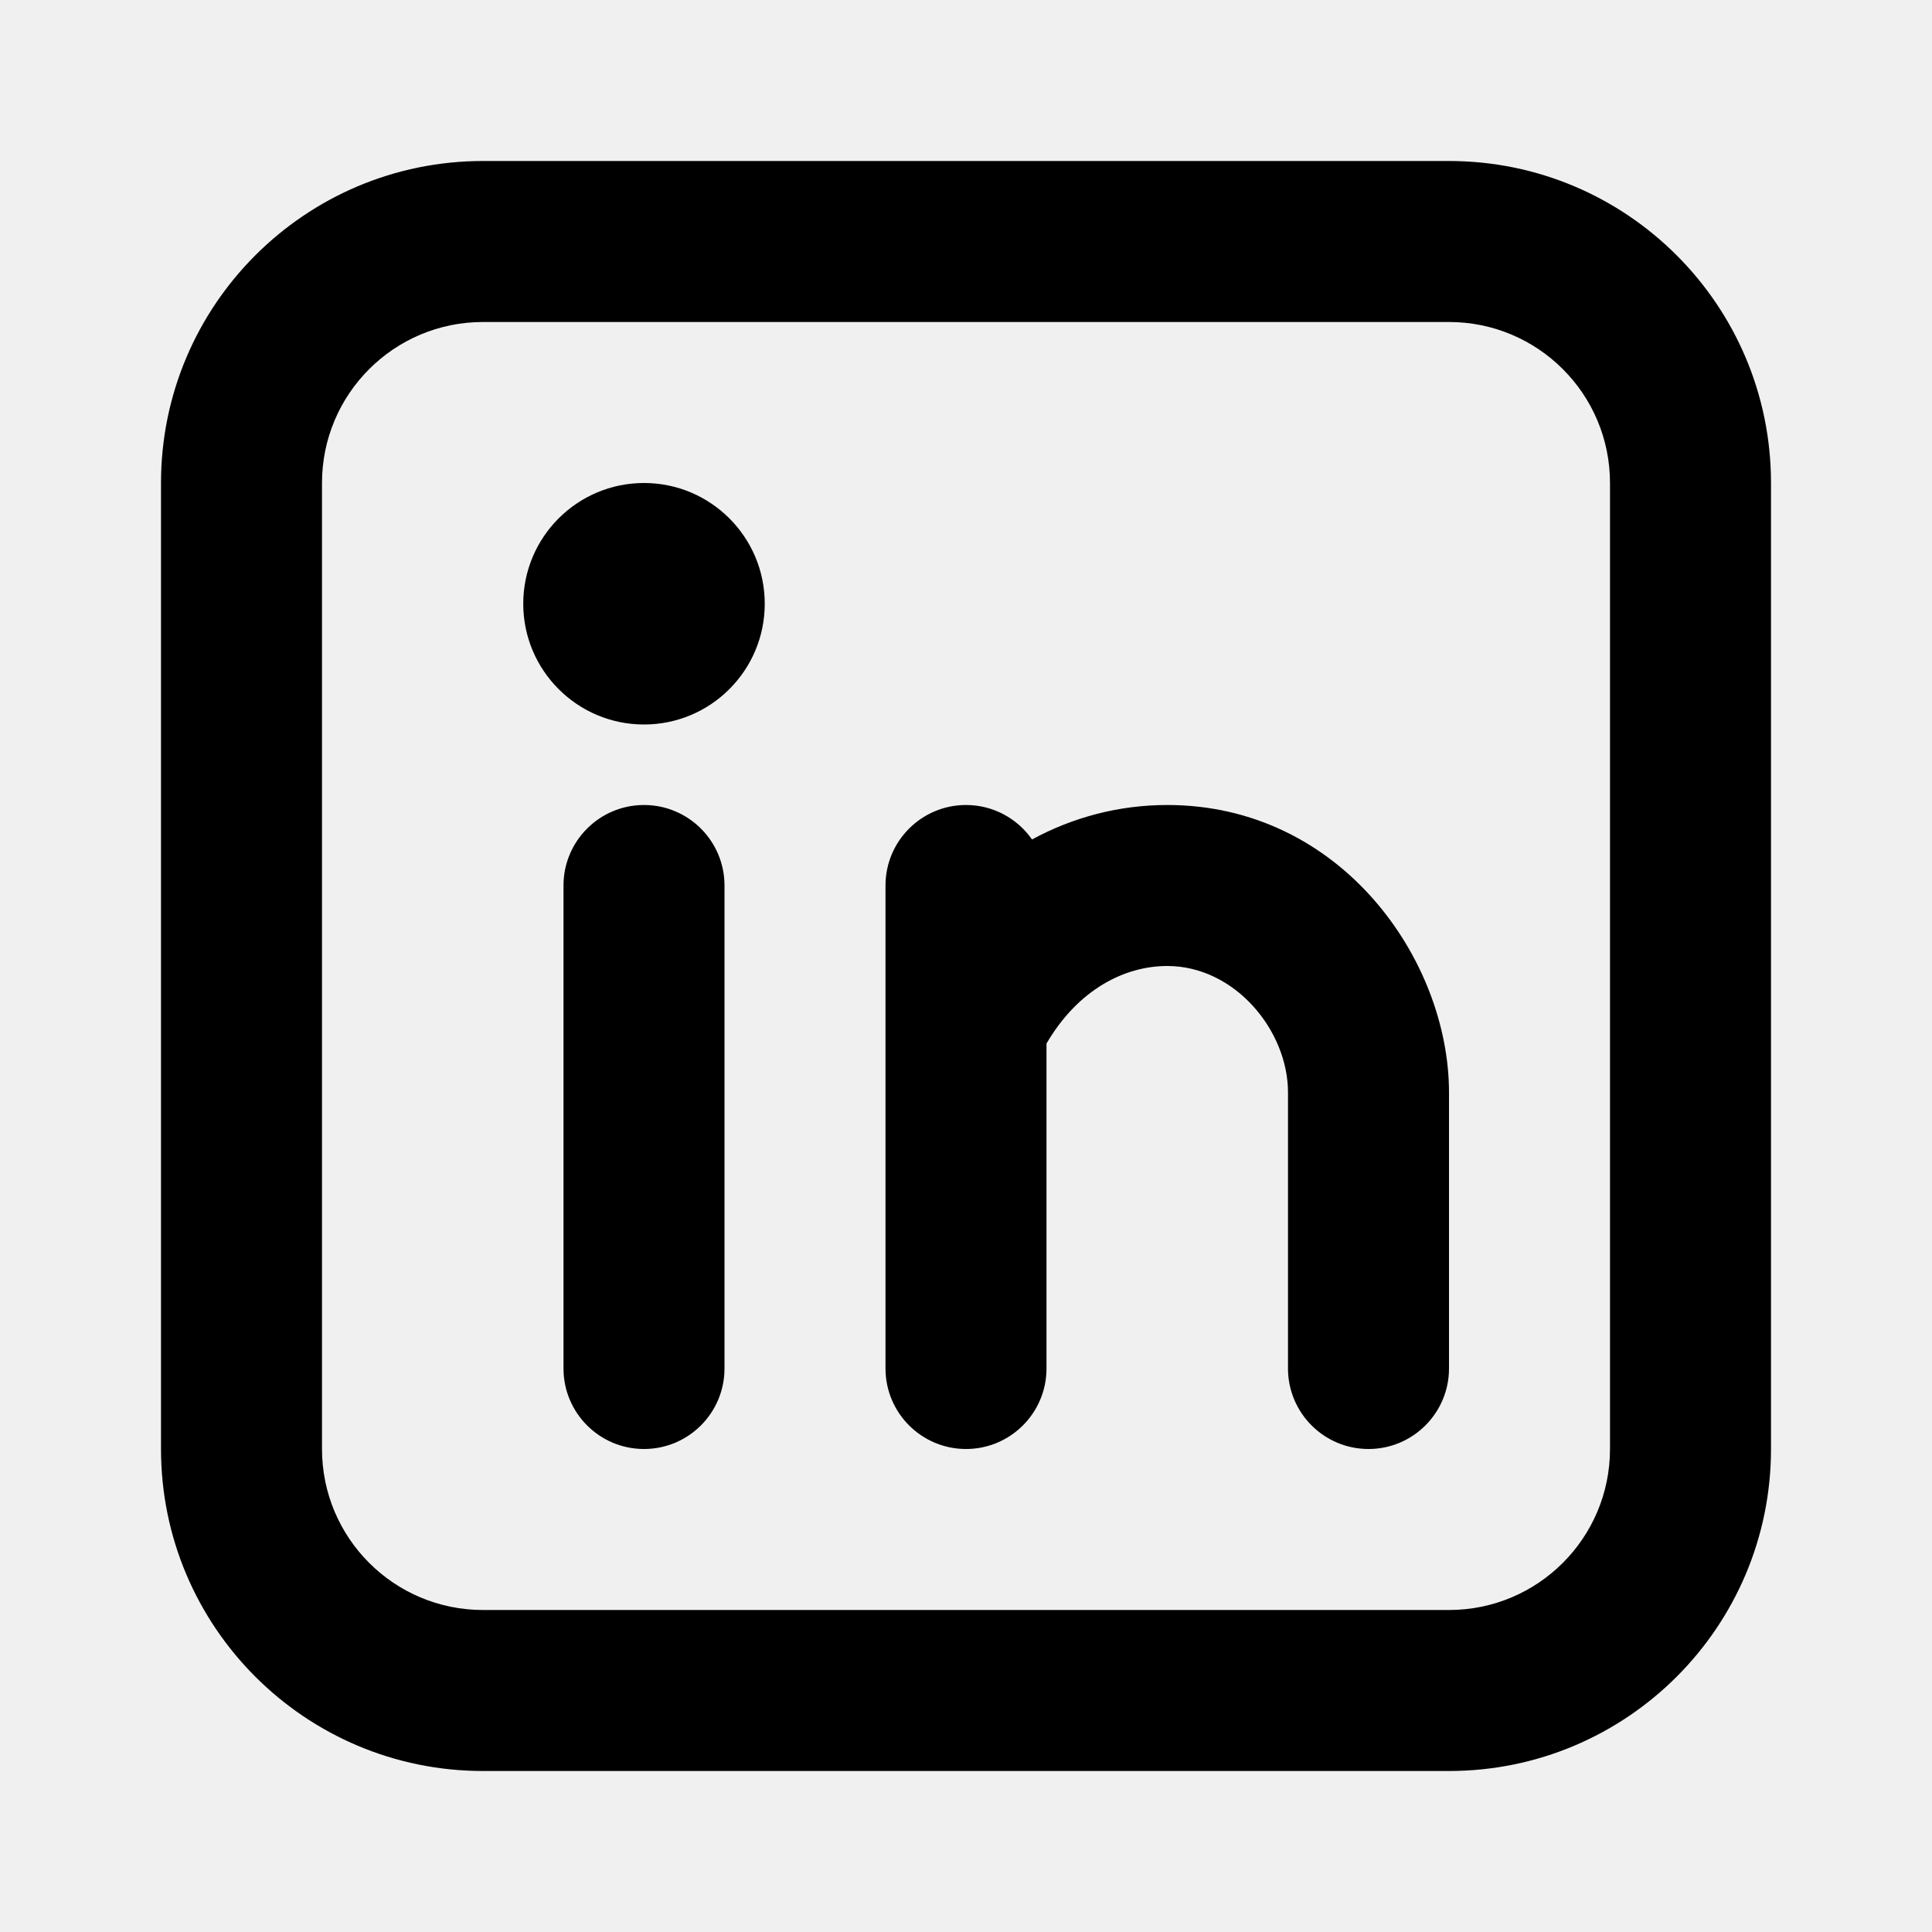
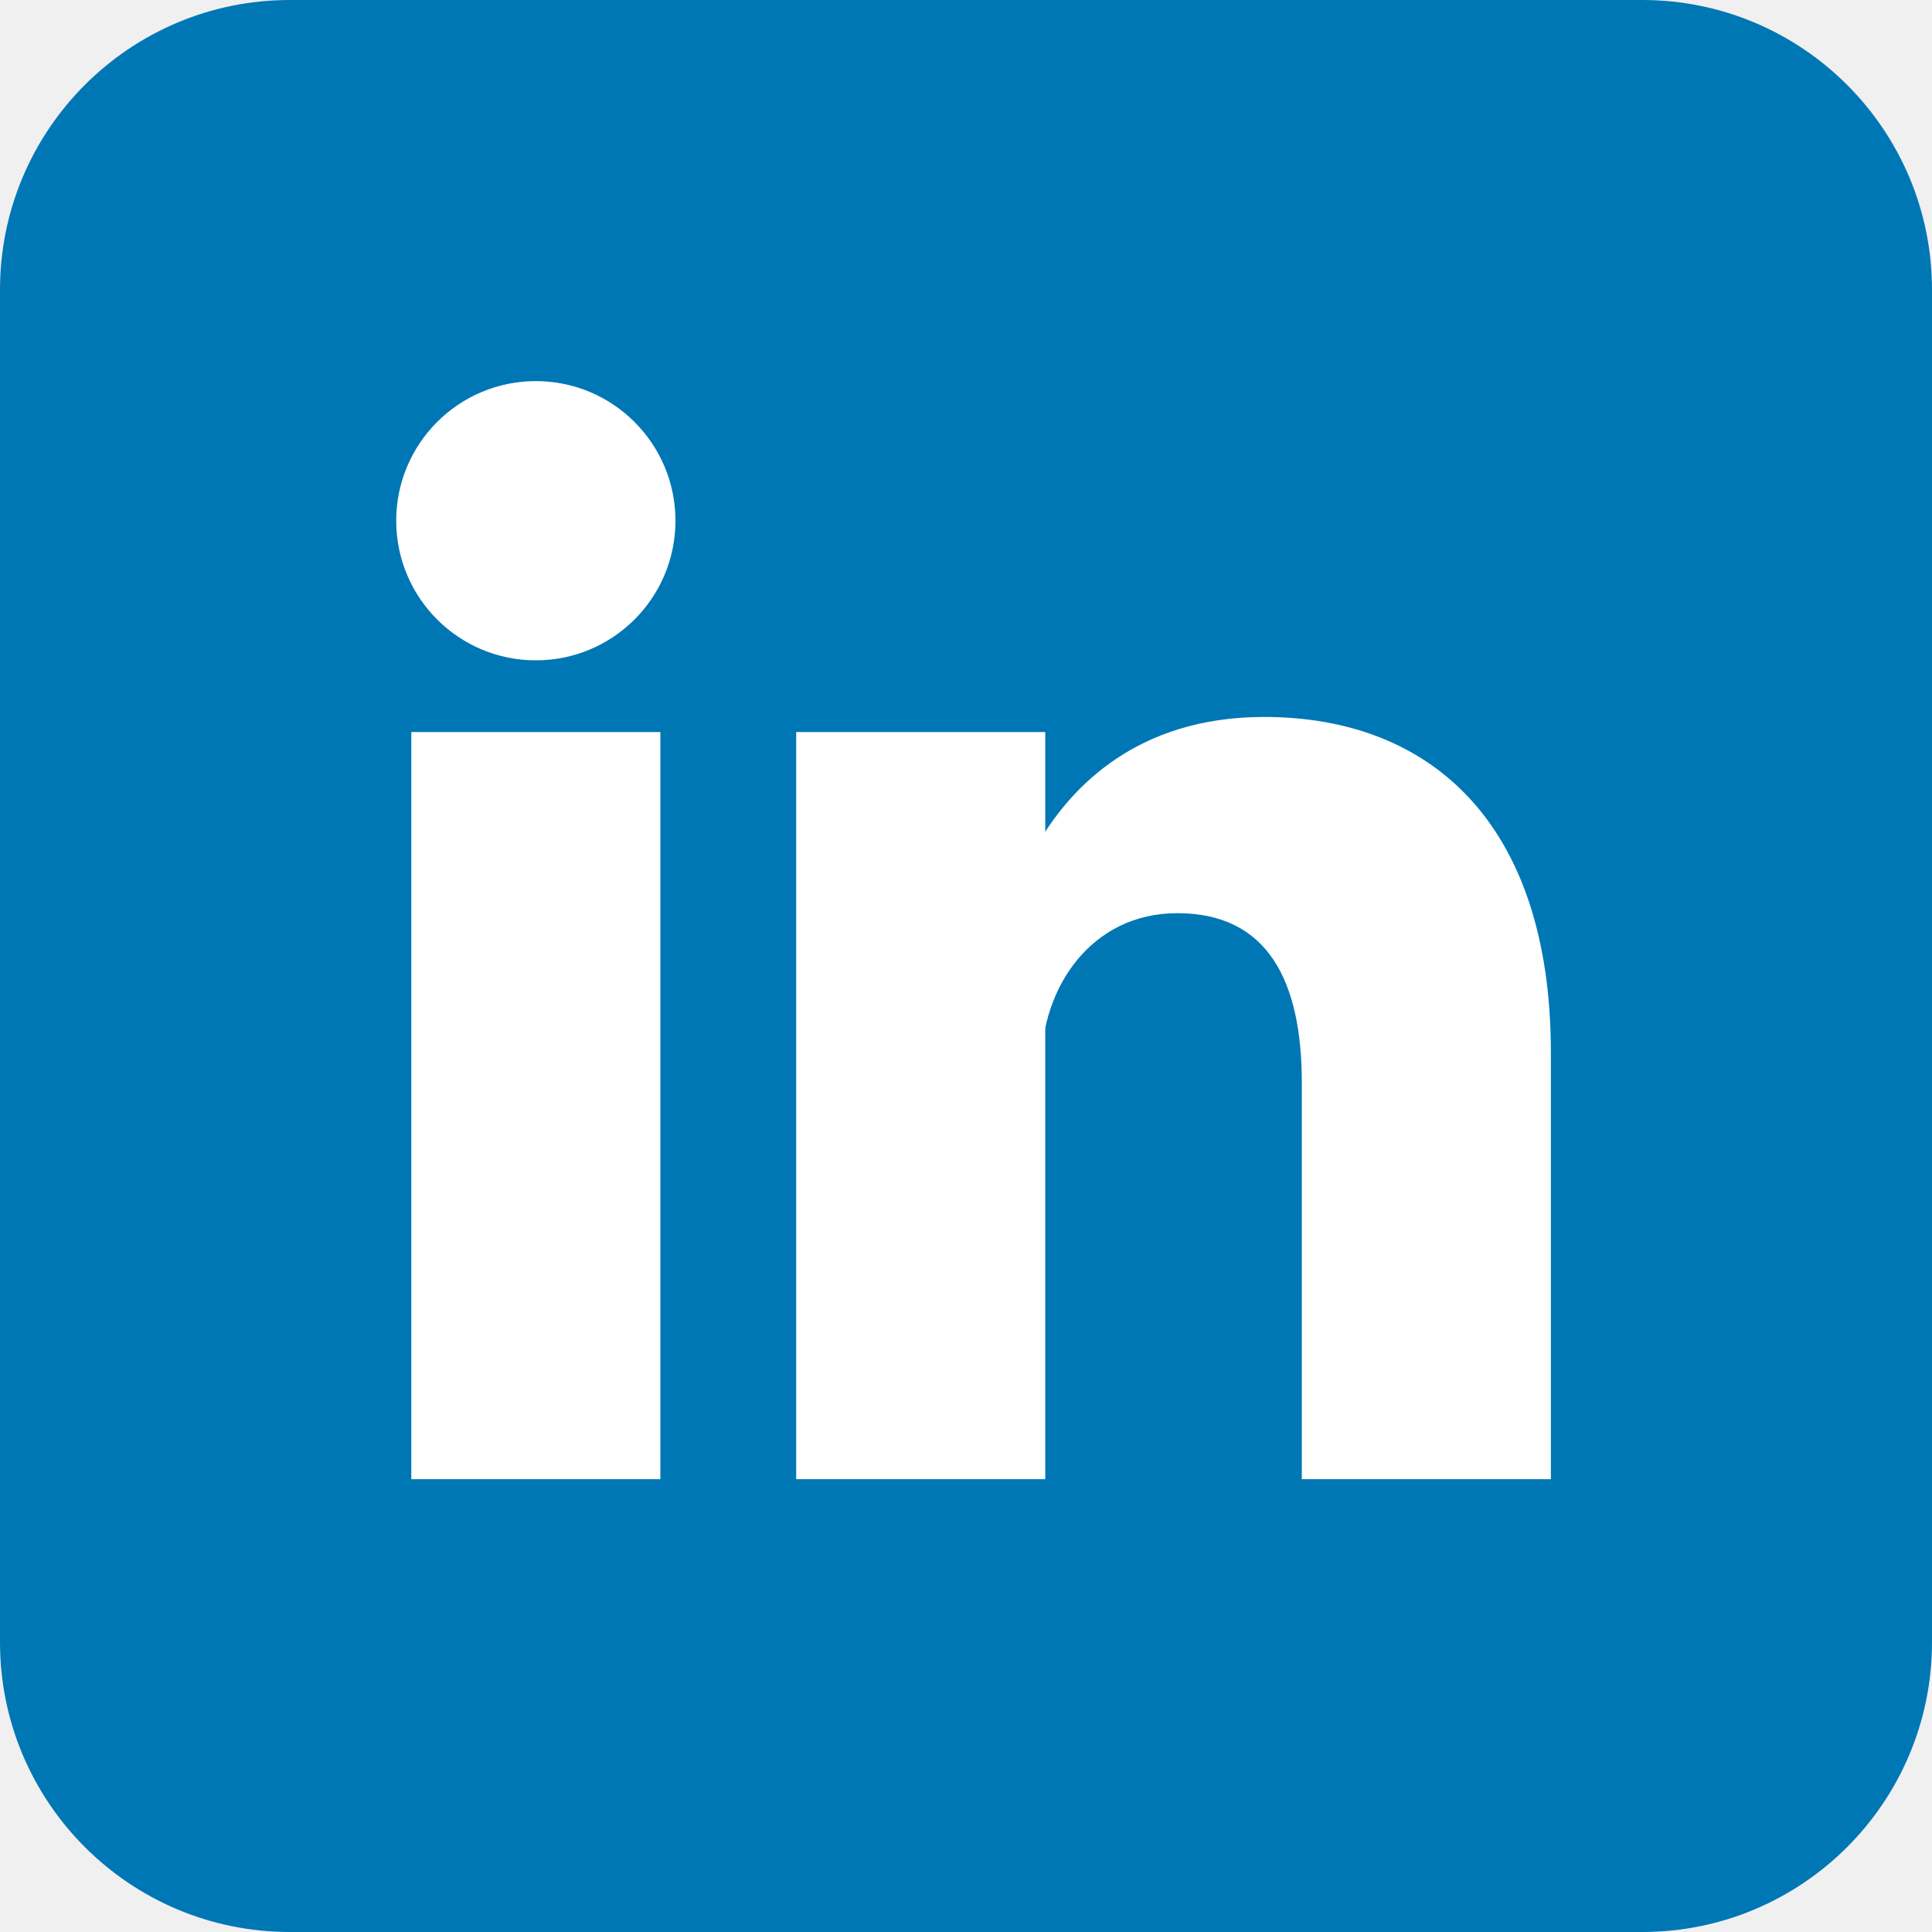
- <svg xmlns="http://www.w3.org/2000/svg" width="800px" height="800px" viewBox="0 0 24 24" fill="none">
-   <path fill-rule="evenodd" clip-rule="evenodd" d="M6 2C3.791 2 2 3.791 2 6V18C2 20.209 3.791 22 6 22H18C20.209 22 22 20.209 22 18V6C22 3.791 20.209 2 18 2H6ZM4 6C4 4.895 4.895 4 6 4H18C19.105 4 20 4.895 20 6V18C20 19.105 19.105 20 18 20H6C4.895 20 4 19.105 4 18V6ZM9 11C9 10.448 8.552 10 8 10C7.448 10 7 10.448 7 11V17C7 17.552 7.448 18 8 18C8.552 18 9 17.552 9 17V11ZM9.5 7.5C9.5 8.328 8.828 9 8 9C7.172 9 6.5 8.328 6.5 7.5C6.5 6.672 7.172 6 8 6C8.828 6 9.5 6.672 9.5 7.5ZM12 10C12.339 10 12.639 10.169 12.82 10.428C13.333 10.15 13.904 10 14.5 10C16.659 10 18 11.926 18 13.571V13.579V13.586V13.594V13.602V13.609V13.617V13.625V13.632V13.64V13.648V13.655V13.663V13.671V13.679V13.687V13.694V13.702V13.71V13.718V13.726V13.734V13.742V13.75V13.758V13.765V13.774V13.781V13.79V13.798V13.806V13.814V13.822V13.83V13.838V13.846V13.854V13.863V13.871V13.879V13.887V13.895V13.903V13.912V13.92V13.928V13.937V13.945V13.953V13.961V13.97V13.978V13.987V13.995V14.003V14.012V14.02V14.029V14.037V14.046V14.054V14.062V14.071V14.079V14.088V14.096V14.105V14.114V14.122V14.131V14.139V14.148V14.156V14.165V14.174V14.182V14.191V14.2V14.208V14.217V14.225V14.234V14.243V14.252V14.26V14.269V14.278V14.286V14.295V14.304V14.313V14.321V14.33V14.339V14.348V14.357V14.365V14.374V14.383V14.392V14.4V14.409V14.418V14.427V14.436V14.445V14.454V14.462V14.471V14.48V14.489V14.498V14.507V14.516V14.525V14.534V14.542V14.551V14.56V14.569V14.578V14.587V14.596V14.605V14.614V14.623V14.632V14.641V14.65V14.659V14.667V14.676V14.685V14.694V14.703V14.712V14.721V14.73V14.739V14.748V14.757V14.766V14.775V14.784V14.793V14.802V14.811V14.82V14.829V14.838V14.847V14.856V14.865V14.874V14.883V14.892V14.9V14.909V14.918V14.927V14.936V14.945V14.954V14.963V14.972V14.981V14.99V14.999V15.008V15.017V15.026V15.035V15.044V15.053V15.062V15.07V15.079V15.088V15.097V15.106V15.115V15.124V15.133V15.142V15.15V15.159V15.168V15.177V15.186V15.195V15.204V15.212V15.221V15.23V15.239V15.248V15.257V15.265V15.274V15.283V15.292V15.3V15.309V15.318V15.327V15.335V15.344V15.353V15.362V15.37V15.379V15.388V15.396V15.405V15.414V15.422V15.431V15.44V15.448V15.457V15.466V15.474V15.483V15.491V15.5V15.508V15.517V15.525V15.534V15.543V15.551V15.56V15.568V15.576V15.585V15.593V15.602V15.61V15.619V15.627V15.636V15.644V15.652V15.661V15.669V15.677V15.685V15.694V15.702V15.71V15.719V15.727V15.735V15.743V15.752V15.76V15.768V15.776V15.784V15.792V15.8V15.809V15.817V15.825V15.833V15.841V15.849V15.857V15.865V15.873V15.881V15.889V15.896V15.904V15.912V15.92V15.928V15.936V15.944V15.951V15.959V15.967V15.975V15.982V15.99V15.998V16.006V16.013V16.021V16.028V16.036V16.044V16.051V16.059V16.066V16.074V16.081V16.089V16.096V16.103V16.111V16.118V16.125V16.133V16.14V16.148V16.155V16.162V16.169V16.176V16.184V16.191V16.198V16.205V16.212V16.219V16.226V16.233V16.24V16.247V16.254V16.261V16.268V16.275V16.282V16.289V16.295V16.302V16.309V16.316V16.322V16.329V16.336V16.343V16.349V16.356V16.362V16.369V16.375V16.382V16.388V16.395V16.401V16.407V16.414V16.42V16.427V16.433V16.439V16.445V16.451V16.458V16.464V16.47V16.476V16.482V16.488V16.494V16.5V16.506V16.512V16.518V16.524V16.529V16.535V16.541V16.547V16.552V16.558V16.564V16.57V16.575V16.581V16.586V16.592V16.597V16.603V16.608V16.613V16.619V16.624V16.629V16.635V16.64V16.645V16.65V16.655V16.66V16.666V16.671V16.676V16.681V16.686V16.69V16.695V16.7V16.705V16.71V16.714V16.719V16.724V16.728V16.733V16.738V16.742V16.747V16.751V16.756V16.76V16.764V16.769V16.773V16.777V16.781V16.785V16.79V16.794V16.798V16.802V16.806V16.81V16.814V16.818V16.822V16.825V16.829V16.833V16.837V16.84V16.844V16.847V16.851V16.855V16.858V16.861V16.865V16.868V16.872V16.875V16.878V16.881V16.884V16.887V16.891V16.894V16.897V16.9V16.902V16.905V16.908V16.911V16.914V16.916V16.919V16.922V16.924V16.927V16.93V16.932V16.934V16.937V16.939V16.942V16.944V16.946V16.948V16.95V16.952V16.954V16.956V16.958V16.96V16.962V16.964V16.966V16.968V16.969V16.971V16.973V16.974V16.976V16.977V16.979V16.98V16.981V16.983V16.984V16.985V16.986V16.987V16.988V16.989V16.99V16.991V16.992V16.993V16.994V16.995V16.995V16.996V16.997V16.997V16.998V16.998V16.998V16.999V16.999V16.999V17V17V17V17C18 17 18 17 18 17C18 17.552 17.552 18 17 18C16.448 18 16 17.552 16 17C16 17 16 17 16 17V17V17V17V16.999V16.999V16.999V16.998V16.998V16.998V16.997V16.997V16.996V16.995V16.995V16.994V16.993V16.992V16.991V16.99V16.989V16.988V16.987V16.986V16.985V16.984V16.983V16.981V16.98V16.979V16.977V16.976V16.974V16.973V16.971V16.969V16.968V16.966V16.964V16.962V16.96V16.958V16.956V16.954V16.952V16.95V16.948V16.946V16.944V16.942V16.939V16.937V16.934V16.932V16.93V16.927V16.924V16.922V16.919V16.916V16.914V16.911V16.908V16.905V16.902V16.9V16.897V16.894V16.891V16.887V16.884V16.881V16.878V16.875V16.872V16.868V16.865V16.861V16.858V16.855V16.851V16.847V16.844V16.84V16.837V16.833V16.829V16.825V16.822V16.818V16.814V16.81V16.806V16.802V16.798V16.794V16.79V16.785V16.781V16.777V16.773V16.769V16.764V16.76V16.756V16.751V16.747V16.742V16.738V16.733V16.728V16.724V16.719V16.714V16.71V16.705V16.7V16.695V16.69V16.686V16.681V16.676V16.671V16.666V16.66V16.655V16.65V16.645V16.64V16.635V16.629V16.624V16.619V16.613V16.608V16.603V16.597V16.592V16.586V16.581V16.575V16.57V16.564V16.558V16.552V16.547V16.541V16.535V16.529V16.524V16.518V16.512V16.506V16.5V16.494V16.488V16.482V16.476V16.47V16.464V16.458V16.451V16.445V16.439V16.433V16.427V16.42V16.414V16.407V16.401V16.395V16.388V16.382V16.375V16.369V16.362V16.356V16.349V16.343V16.336V16.329V16.322V16.316V16.309V16.302V16.295V16.289V16.282V16.275V16.268V16.261V16.254V16.247V16.24V16.233V16.226V16.219V16.212V16.205V16.198V16.191V16.184V16.176V16.169V16.162V16.155V16.148V16.14V16.133V16.125V16.118V16.111V16.103V16.096V16.089V16.081V16.074V16.066V16.059V16.051V16.044V16.036V16.028V16.021V16.013V16.006V15.998V15.99V15.982V15.975V15.967V15.959V15.951V15.944V15.936V15.928V15.92V15.912V15.904V15.896V15.889V15.881V15.873V15.865V15.857V15.849V15.841V15.833V15.825V15.817V15.809V15.8V15.792V15.784V15.776V15.768V15.76V15.752V15.743V15.735V15.727V15.719V15.71V15.702V15.694V15.685V15.677V15.669V15.661V15.652V15.644V15.636V15.627V15.619V15.61V15.602V15.593V15.585V15.576V15.568V15.56V15.551V15.543V15.534V15.525V15.517V15.508V15.5V15.491V15.483V15.474V15.466V15.457V15.448V15.44V15.431V15.422V15.414V15.405V15.396V15.388V15.379V15.37V15.362V15.353V15.344V15.335V15.327V15.318V15.309V15.3V15.292V15.283V15.274V15.265V15.257V15.248V15.239V15.23V15.221V15.212V15.204V15.195V15.186V15.177V15.168V15.159V15.15V15.142V15.133V15.124V15.115V15.106V15.097V15.088V15.079V15.07V15.062V15.053V15.044V15.035V15.026V15.017V15.008V14.999V14.99V14.981V14.972V14.963V14.954V14.945V14.936V14.927V14.918V14.909V14.9V14.892V14.883V14.874V14.865V14.856V14.847V14.838V14.829V14.82V14.811V14.802V14.793V14.784V14.775V14.766V14.757V14.748V14.739V14.73V14.721V14.712V14.703V14.694V14.685V14.676V14.667V14.659V14.65V14.641V14.632V14.623V14.614V14.605V14.596V14.587V14.578V14.569V14.56V14.551V14.542V14.534V14.525V14.516V14.507V14.498V14.489V14.48V14.471V14.462V14.454V14.445V14.436V14.427V14.418V14.409V14.4V14.392V14.383V14.374V14.365V14.357V14.348V14.339V14.33V14.321V14.313V14.304V14.295V14.286V14.278V14.269V14.26V14.252V14.243V14.234V14.225V14.217V14.208V14.2V14.191V14.182V14.174V14.165V14.156V14.148V14.139V14.131V14.122V14.114V14.105V14.096V14.088V14.079V14.071V14.062V14.054V14.046V14.037V14.029V14.02V14.012V14.003V13.995V13.987V13.978V13.97V13.961V13.953V13.945V13.937V13.928V13.92V13.912V13.903V13.895V13.887V13.879V13.871V13.863V13.854V13.846V13.838V13.83V13.822V13.814V13.806V13.798V13.79V13.781V13.774V13.765V13.758V13.75V13.742V13.734V13.726V13.718V13.71V13.702V13.694V13.687V13.679V13.671V13.663V13.655V13.648V13.64V13.632V13.625V13.617V13.609V13.602V13.594V13.586V13.579V13.571C16 12.803 15.341 12 14.5 12C13.976 12 13.397 12.285 13 12.963V12.966V12.976V12.986V12.997V13.007V13.017V13.028V13.038V13.049V13.059V13.069V13.08V13.091V13.101V13.111V13.122V13.133V13.143V13.154V13.164V13.175V13.185V13.196V13.207V13.217V13.228V13.239V13.25V13.26V13.271V13.282V13.293V13.303V13.314V13.325V13.336V13.346V13.357V13.368V13.379V13.39V13.401V13.412V13.422V13.433V13.444V13.455V13.466V13.477V13.488V13.499V13.51V13.521V13.532V13.543V13.554V13.565V13.576V13.587V13.598V13.609V13.62V13.631V13.642V13.653V13.665V13.676V13.687V13.698V13.709V13.72V13.731V13.742V13.754V13.765V13.776V13.787V13.798V13.809V13.821V13.832V13.843V13.854V13.865V13.877V13.888V13.899V13.91V13.921V13.933V13.944V13.955V13.966V13.977V13.989V14V14.011V14.023V14.034V14.045V14.056V14.068V14.079V14.09V14.101V14.113V14.124V14.135V14.146V14.158V14.169V14.18V14.191V14.203V14.214V14.225V14.236V14.248V14.259V14.27V14.281V14.293V14.304V14.315V14.326V14.338V14.349V14.36V14.371V14.383V14.394V14.405V14.416V14.428V14.439V14.45V14.461V14.472V14.483V14.495V14.506V14.517V14.528V14.54V14.551V14.562V14.573V14.584V14.595V14.606V14.618V14.629V14.64V14.651V14.662V14.673V14.684V14.695V14.706V14.717V14.729V14.74V14.751V14.762V14.773V14.784V14.795V14.806V14.817V14.828V14.839V14.85V14.861V14.872V14.883V14.894V14.905V14.915V14.926V14.937V14.948V14.959V14.97V14.981V14.992V15.002V15.013V15.024V15.035V15.046V15.056V15.067V15.078V15.088V15.099V15.11V15.12V15.131V15.142V15.152V15.163V15.174V15.184V15.195V15.206V15.216V15.227V15.237V15.248V15.258V15.269V15.279V15.29V15.3V15.31V15.321V15.331V15.341V15.352V15.362V15.373V15.383V15.393V15.403V15.414V15.424V15.434V15.444V15.454V15.464V15.475V15.485V15.495V15.505V15.515V15.525V15.535V15.545V15.555V15.565V15.575V15.585V15.595V15.605V15.614V15.624V15.634V15.644V15.654V15.663V15.673V15.683V15.693V15.702V15.712V15.721V15.731V15.741V15.75V15.76V15.769V15.779V15.788V15.797V15.807V15.816V15.826V15.835V15.844V15.853V15.863V15.872V15.881V15.89V15.899V15.909V15.918V15.927V15.936V15.945V15.954V15.963V15.972V15.981V15.989V15.998V16.007V16.016V16.025V16.033V16.042V16.051V16.059V16.068V16.077V16.085V16.094V16.102V16.111V16.119V16.128V16.136V16.144V16.153V16.161V16.169V16.178V16.186V16.194V16.202V16.21V16.218V16.226V16.234V16.242V16.25V16.258V16.266V16.274V16.282V16.29V16.297V16.305V16.313V16.32V16.328V16.336V16.343V16.351V16.358V16.366V16.373V16.38V16.388V16.395V16.402V16.41V16.417V16.424V16.431V16.438V16.445V16.452V16.459V16.466V16.473V16.48V16.487V16.494V16.5V16.507V16.514V16.52V16.527V16.534V16.54V16.547V16.553V16.559V16.566V16.572V16.578V16.585V16.591V16.597V16.603V16.609V16.615V16.621V16.627V16.633V16.639V16.645V16.651V16.657V16.662V16.668V16.674V16.679V16.685V16.69V16.696V16.701V16.706V16.712V16.717V16.722V16.727V16.733V16.738V16.743V16.748V16.753V16.758V16.763V16.768V16.772V16.777V16.782V16.787V16.791V16.796V16.8V16.805V16.809V16.814V16.818V16.822V16.826V16.831V16.835V16.839V16.843V16.847V16.851V16.855V16.859V16.863V16.866V16.87V16.874V16.877V16.881V16.884V16.888V16.891V16.895V16.898V16.901V16.905V16.908V16.911V16.914V16.917V16.92V16.923V16.926V16.929V16.931V16.934V16.937V16.939V16.942V16.944V16.947V16.949V16.952V16.954V16.956V16.958V16.96V16.962V16.965V16.966V16.968V16.97V16.972V16.974V16.976V16.977V16.979V16.98V16.982V16.983V16.985V16.986V16.987V16.988V16.989V16.991V16.991V16.992V16.993V16.994V16.995V16.996V16.996V16.997V16.998V16.998V16.998V16.999V16.999V17V17V17V17V17C13 17.552 12.552 18 12 18C11.448 18 11 17.552 11 17V17V17V17V17V16.999V16.999V16.998V16.998V16.998V16.997V16.996V16.996V16.995V16.994V16.993V16.992V16.991V16.991V16.989V16.988V16.987V16.986V16.985V16.983V16.982V16.98V16.979V16.977V16.976V16.974V16.972V16.97V16.968V16.966V16.965V16.962V16.96V16.958V16.956V16.954V16.952V16.949V16.947V16.944V16.942V16.939V16.937V16.934V16.931V16.929V16.926V16.923V16.92V16.917V16.914V16.911V16.908V16.905V16.901V16.898V16.895V16.891V16.888V16.884V16.881V16.877V16.874V16.87V16.866V16.863V16.859V16.855V16.851V16.847V16.843V16.839V16.835V16.831V16.826V16.822V16.818V16.814V16.809V16.805V16.8V16.796V16.791V16.787V16.782V16.777V16.772V16.768V16.763V16.758V16.753V16.748V16.743V16.738V16.733V16.727V16.722V16.717V16.712V16.706V16.701V16.696V16.69V16.685V16.679V16.674V16.668V16.662V16.657V16.651V16.645V16.639V16.633V16.627V16.621V16.615V16.609V16.603V16.597V16.591V16.585V16.578V16.572V16.566V16.559V16.553V16.547V16.54V16.534V16.527V16.52V16.514V16.507V16.5V16.494V16.487V16.48V16.473V16.466V16.459V16.452V16.445V16.438V16.431V16.424V16.417V16.41V16.402V16.395V16.388V16.38V16.373V16.366V16.358V16.351V16.343V16.336V16.328V16.32V16.313V16.305V16.297V16.29V16.282V16.274V16.266V16.258V16.25V16.242V16.234V16.226V16.218V16.21V16.202V16.194V16.186V16.178V16.169V16.161V16.153V16.144V16.136V16.128V16.119V16.111V16.102V16.094V16.085V16.077V16.068V16.059V16.051V16.042V16.033V16.025V16.016V16.007V15.998V15.989V15.981V15.972V15.963V15.954V15.945V15.936V15.927V15.918V15.909V15.899V15.89V15.881V15.872V15.863V15.853V15.844V15.835V15.826V15.816V15.807V15.797V15.788V15.779V15.769V15.76V15.75V15.741V15.731V15.721V15.712V15.702V15.693V15.683V15.673V15.663V15.654V15.644V15.634V15.624V15.614V15.605V15.595V15.585V15.575V15.565V15.555V15.545V15.535V15.525V15.515V15.505V15.495V15.485V15.475V15.464V15.454V15.444V15.434V15.424V15.414V15.403V15.393V15.383V15.373V15.362V15.352V15.341V15.331V15.321V15.31V15.3V15.29V15.279V15.269V15.258V15.248V15.237V15.227V15.216V15.206V15.195V15.184V15.174V15.163V15.152V15.142V15.131V15.12V15.11V15.099V15.088V15.078V15.067V15.056V15.046V15.035V15.024V15.013V15.002V14.992V14.981V14.97V14.959V14.948V14.937V14.926V14.915V14.905V14.894V14.883V14.872V14.861V14.85V14.839V14.828V14.817V14.806V14.795V14.784V14.773V14.762V14.751V14.74V14.729V14.717V14.706V14.695V14.684V14.673V14.662V14.651V14.64V14.629V14.618V14.606V14.595V14.584V14.573V14.562V14.551V14.54V14.528V14.517V14.506V14.495V14.483V14.472V14.461V14.45V14.439V14.428V14.416V14.405V14.394V14.383V14.371V14.36V14.349V14.338V14.326V14.315V14.304V14.293V14.281V14.27V14.259V14.248V14.236V14.225V14.214V14.203V14.191V14.18V14.169V14.158V14.146V14.135V14.124V14.113V14.101V14.09V14.079V14.068V14.056V14.045V14.034V14.023V14.011V14V13.989V13.977V13.966V13.955V13.944V13.933V13.921V13.91V13.899V13.888V13.877V13.865V13.854V13.843V13.832V13.821V13.809V13.798V13.787V13.776V13.765V13.754V13.742V13.731V13.72V13.709V13.698V13.687V13.676V13.665V13.653V13.642V13.631V13.62V13.609V13.598V13.587V13.576V13.565V13.554V13.543V13.532V13.521V13.51V13.499V13.488V13.477V13.466V13.455V13.444V13.433V13.422V13.412V13.401V13.39V13.379V13.368V13.357V13.346V13.336V13.325V13.314V13.303V13.293V13.282V13.271V13.26V13.25V13.239V13.228V13.217V13.207V13.196V13.185V13.175V13.164V13.154V13.143V13.133V13.122V13.111V13.101V13.091V13.08V13.069V13.059V13.049V13.038V13.028V13.017V13.007V12.997V12.986V12.976V12.966V12.956V12.945V12.935V12.925V12.915V12.904V12.894V12.884V12.874V12.864V12.854V12.844V12.834V12.823V12.813V12.803V12.793V12.783V12.774V12.764V12.754V12.744V12.734V12.724V12.714V12.71V12.706V12.703V12.698V12.695V12.691V12.687V12.683V12.679V12.675V12.671V12.667V12.663V12.659V12.655V12.65V12.646V12.642V12.638V12.634V12.63V12.626V12.622V12.618V12.614V12.61V12.605V12.601V12.597V12.593V12.589V12.585V12.581V12.576V12.572V12.568V12.564V12.56V12.555V12.551V12.547V12.543V12.539V12.534V12.53V12.526V12.521V12.517V12.513V12.509V12.505V12.5V12.496V12.492V12.487V12.483V12.479V12.474V12.47V12.466V12.461V12.457V12.453V12.448V12.444V12.44V12.435V12.431V12.427V12.422V12.418V12.414V12.409V12.405V12.4V12.396V12.392V12.387V12.383V12.378V12.374V12.37V12.365V12.361V12.356V12.352V12.348V12.343V12.339V12.334V12.33V12.325V12.321V12.316V12.312V12.307V12.303V12.299V12.294V12.29V12.285V12.281V12.276V12.272V12.267V12.263V12.258V12.254V12.249V12.245V12.24V12.236V12.231V12.227V12.223V12.218V12.213V12.209V12.204V12.2V12.195V12.191V12.187V12.182V12.178V12.173V12.168V12.164V12.159V12.155V12.15V12.146V12.142V12.137V12.133V12.128V12.123V12.119V12.114V12.11V12.105V12.101V12.096V12.092V12.087V12.083V12.078V12.074V12.069V12.065V12.06V12.056V12.052V12.047V12.043V12.038V12.034V12.029V12.024V12.02V12.015V12.011V12.007V12.002V11.998V11.993V11.989V11.984V11.98V11.975V11.971V11.966V11.962V11.957V11.953V11.948V11.944V11.94V11.935V11.931V11.926V11.922V11.917V11.913V11.909V11.904V11.9V11.895V11.891V11.886V11.882V11.878V11.873V11.869V11.864V11.86V11.856V11.851V11.847V11.843V11.838V11.834V11.829V11.825V11.821V11.816V11.812V11.808V11.803V11.799V11.795V11.79V11.786V11.782V11.777V11.773V11.769V11.765V11.76V11.756V11.752V11.748V11.743V11.739V11.735V11.73V11.726V11.722V11.718V11.714V11.709V11.705V11.701V11.697V11.693V11.688V11.684V11.68V11.676V11.672V11.668V11.663V11.659V11.655V11.651V11.647V11.643V11.639V11.635V11.63V11.626V11.622V11.618V11.614V11.61V11.606V11.602V11.598V11.594V11.59V11.586V11.582V11.578V11.574V11.57V11.566V11.562V11.558V11.554V11.55V11.546V11.542V11.539V11.535V11.531V11.527V11.523V11.519V11.515V11.511V11.508V11.504V11.5V11.496V11.492V11.489V11.485V11.481V11.477V11.473V11.47V11.466V11.462V11.459V11.455V11.451V11.448V11.444V11.44V11.437V11.433V11.429V11.426V11.422V11.418V11.415V11.411V11.408V11.404V11.401V11.397V11.394V11.39V11.387V11.383V11.38V11.376V11.373V11.369V11.366V11.363V11.359V11.356V11.352V11.349V11.346V11.342V11.339V11.336V11.332V11.329V11.326V11.322V11.319V11.316V11.313V11.309V11.306V11.303V11.3V11.297V11.294V11.29V11.287V11.284V11.281V11.278V11.275V11.272V11.269V11.266V11.263V11.26V11.257V11.254V11.251V11.248V11.245V11.242V11.239V11.236V11.233V11.23V11.228V11.225V11.222V11.219V11.216V11.214V11.211V11.208V11.205V11.203V11.2V11.197V11.194V11.192V11.189V11.187V11.184V11.181V11.179V11.176V11.174V11.171V11.169V11.166V11.164V11.161V11.159V11.156V11.154V11.152V11.149V11.147V11.144V11.142V11.14V11.137V11.135V11.133V11.131V11.128V11.126V11.124V11.122V11.12V11.117V11.115V11.113V11.111V11.109V11.107V11.105V11.103V11.101V11.099V11.097V11.095V11.093V11.091V11.089V11.087V11.085V11.084V11.082V11.08V11.078V11.076V11.075V11.073V11.071V11.069V11.068V11.066V11.064V11.063V11.061V11.06V11.058V11.056V11.055V11.053V11.052V11.05V11.049V11.048V11.046V11.045V11.043V11.042V11.041V11.039V11.038V11.037V11.036V11.034V11.033V11.032V11.031V11.03V11.029V11.027V11.026V11.025V11.024V11.023V11.022V11.021V11.02V11.019V11.018V11.018V11.017V11.016V11.015V11.014V11.013V11.013V11.012V11.011V11.011V11.01V11.009V11.008V11.008V11.007V11.007V11.006V11.006V11.005V11.005V11.004V11.004V11.003V11.003V11.003V11.002V11.002V11.002V11.001V11.001V11.001V11.001V11.001V11V11V11V11V11V11C11 10.448 11.448 10 12 10Z" fill="#000000" />
+ <svg xmlns="http://www.w3.org/2000/svg" aria-label="LinkedIn" role="img" viewBox="0 0 512 512" fill="#ffffff">
+   <rect width="512" height="512" rx="15%" fill="#0077b5" />
+   <circle cx="142" cy="138" r="37" />
+   <path stroke="#ffffff" stroke-width="66" d="M244 194v198M142 194v198" />
+   <path d="M276 282c0-20 13-40 36-40 24 0 33 18 33 45v105h66V279c0-61-32-89-76-89-34 0-51 19-59 32" />
</svg>
